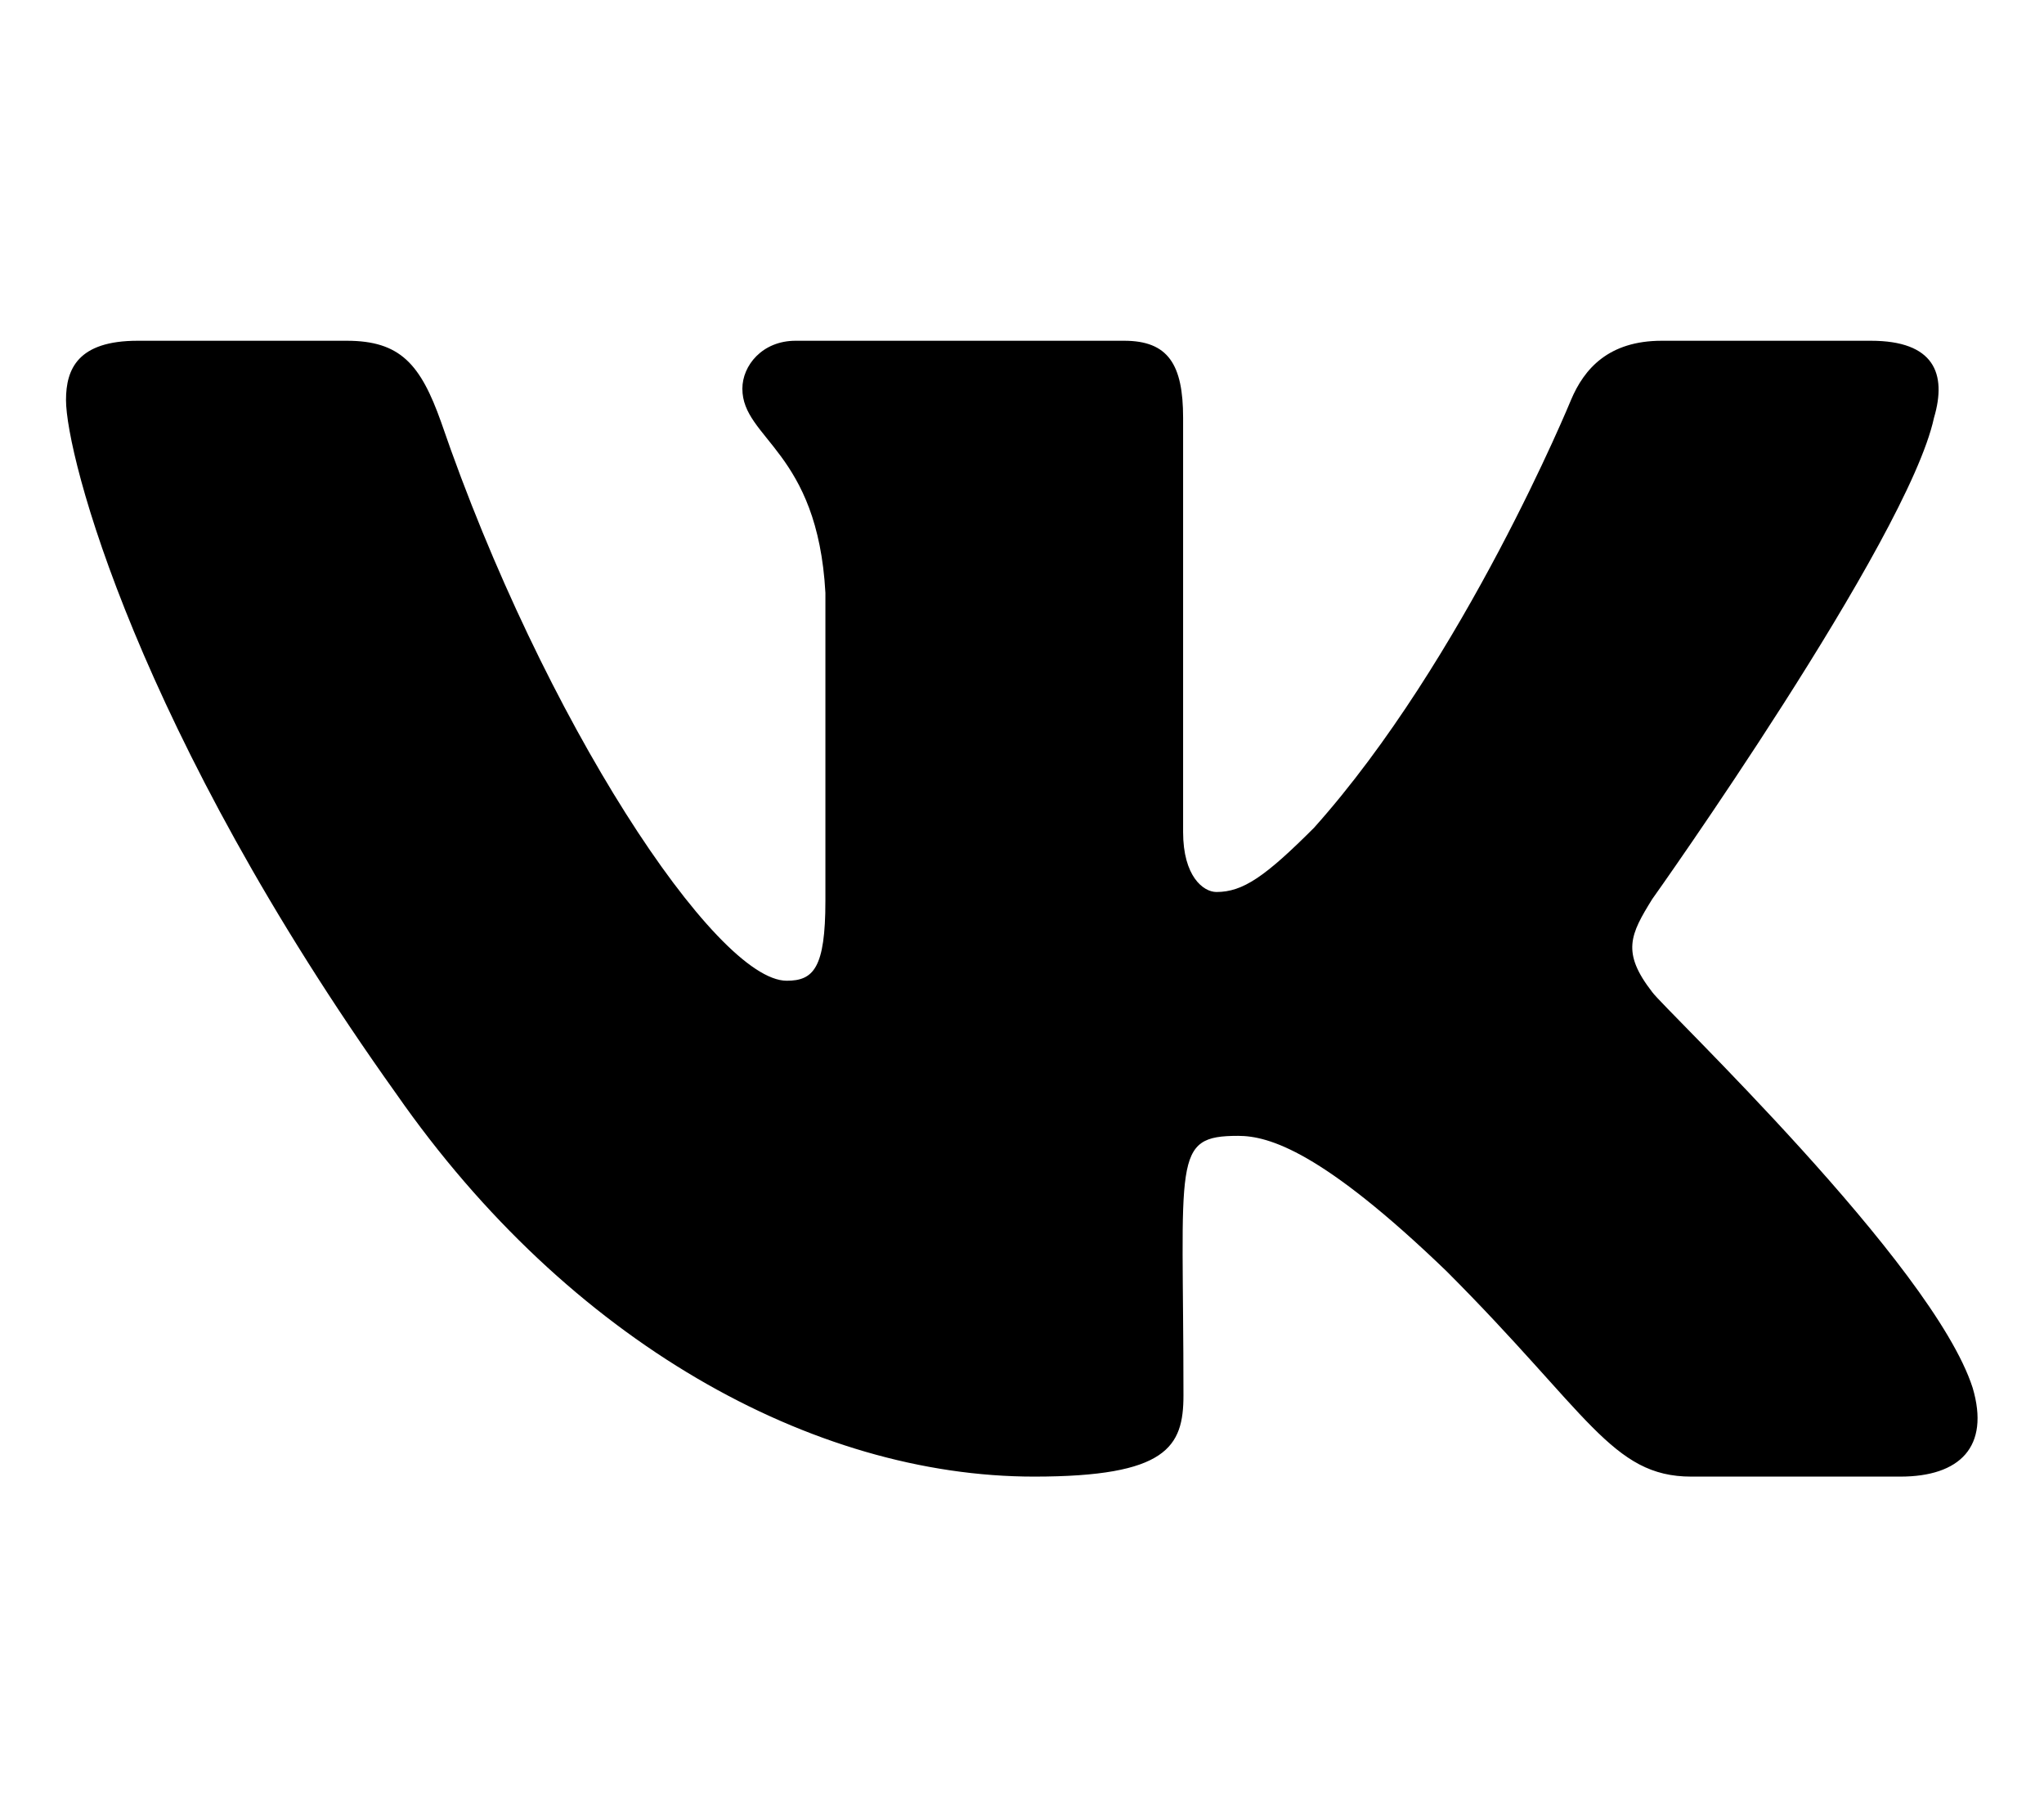
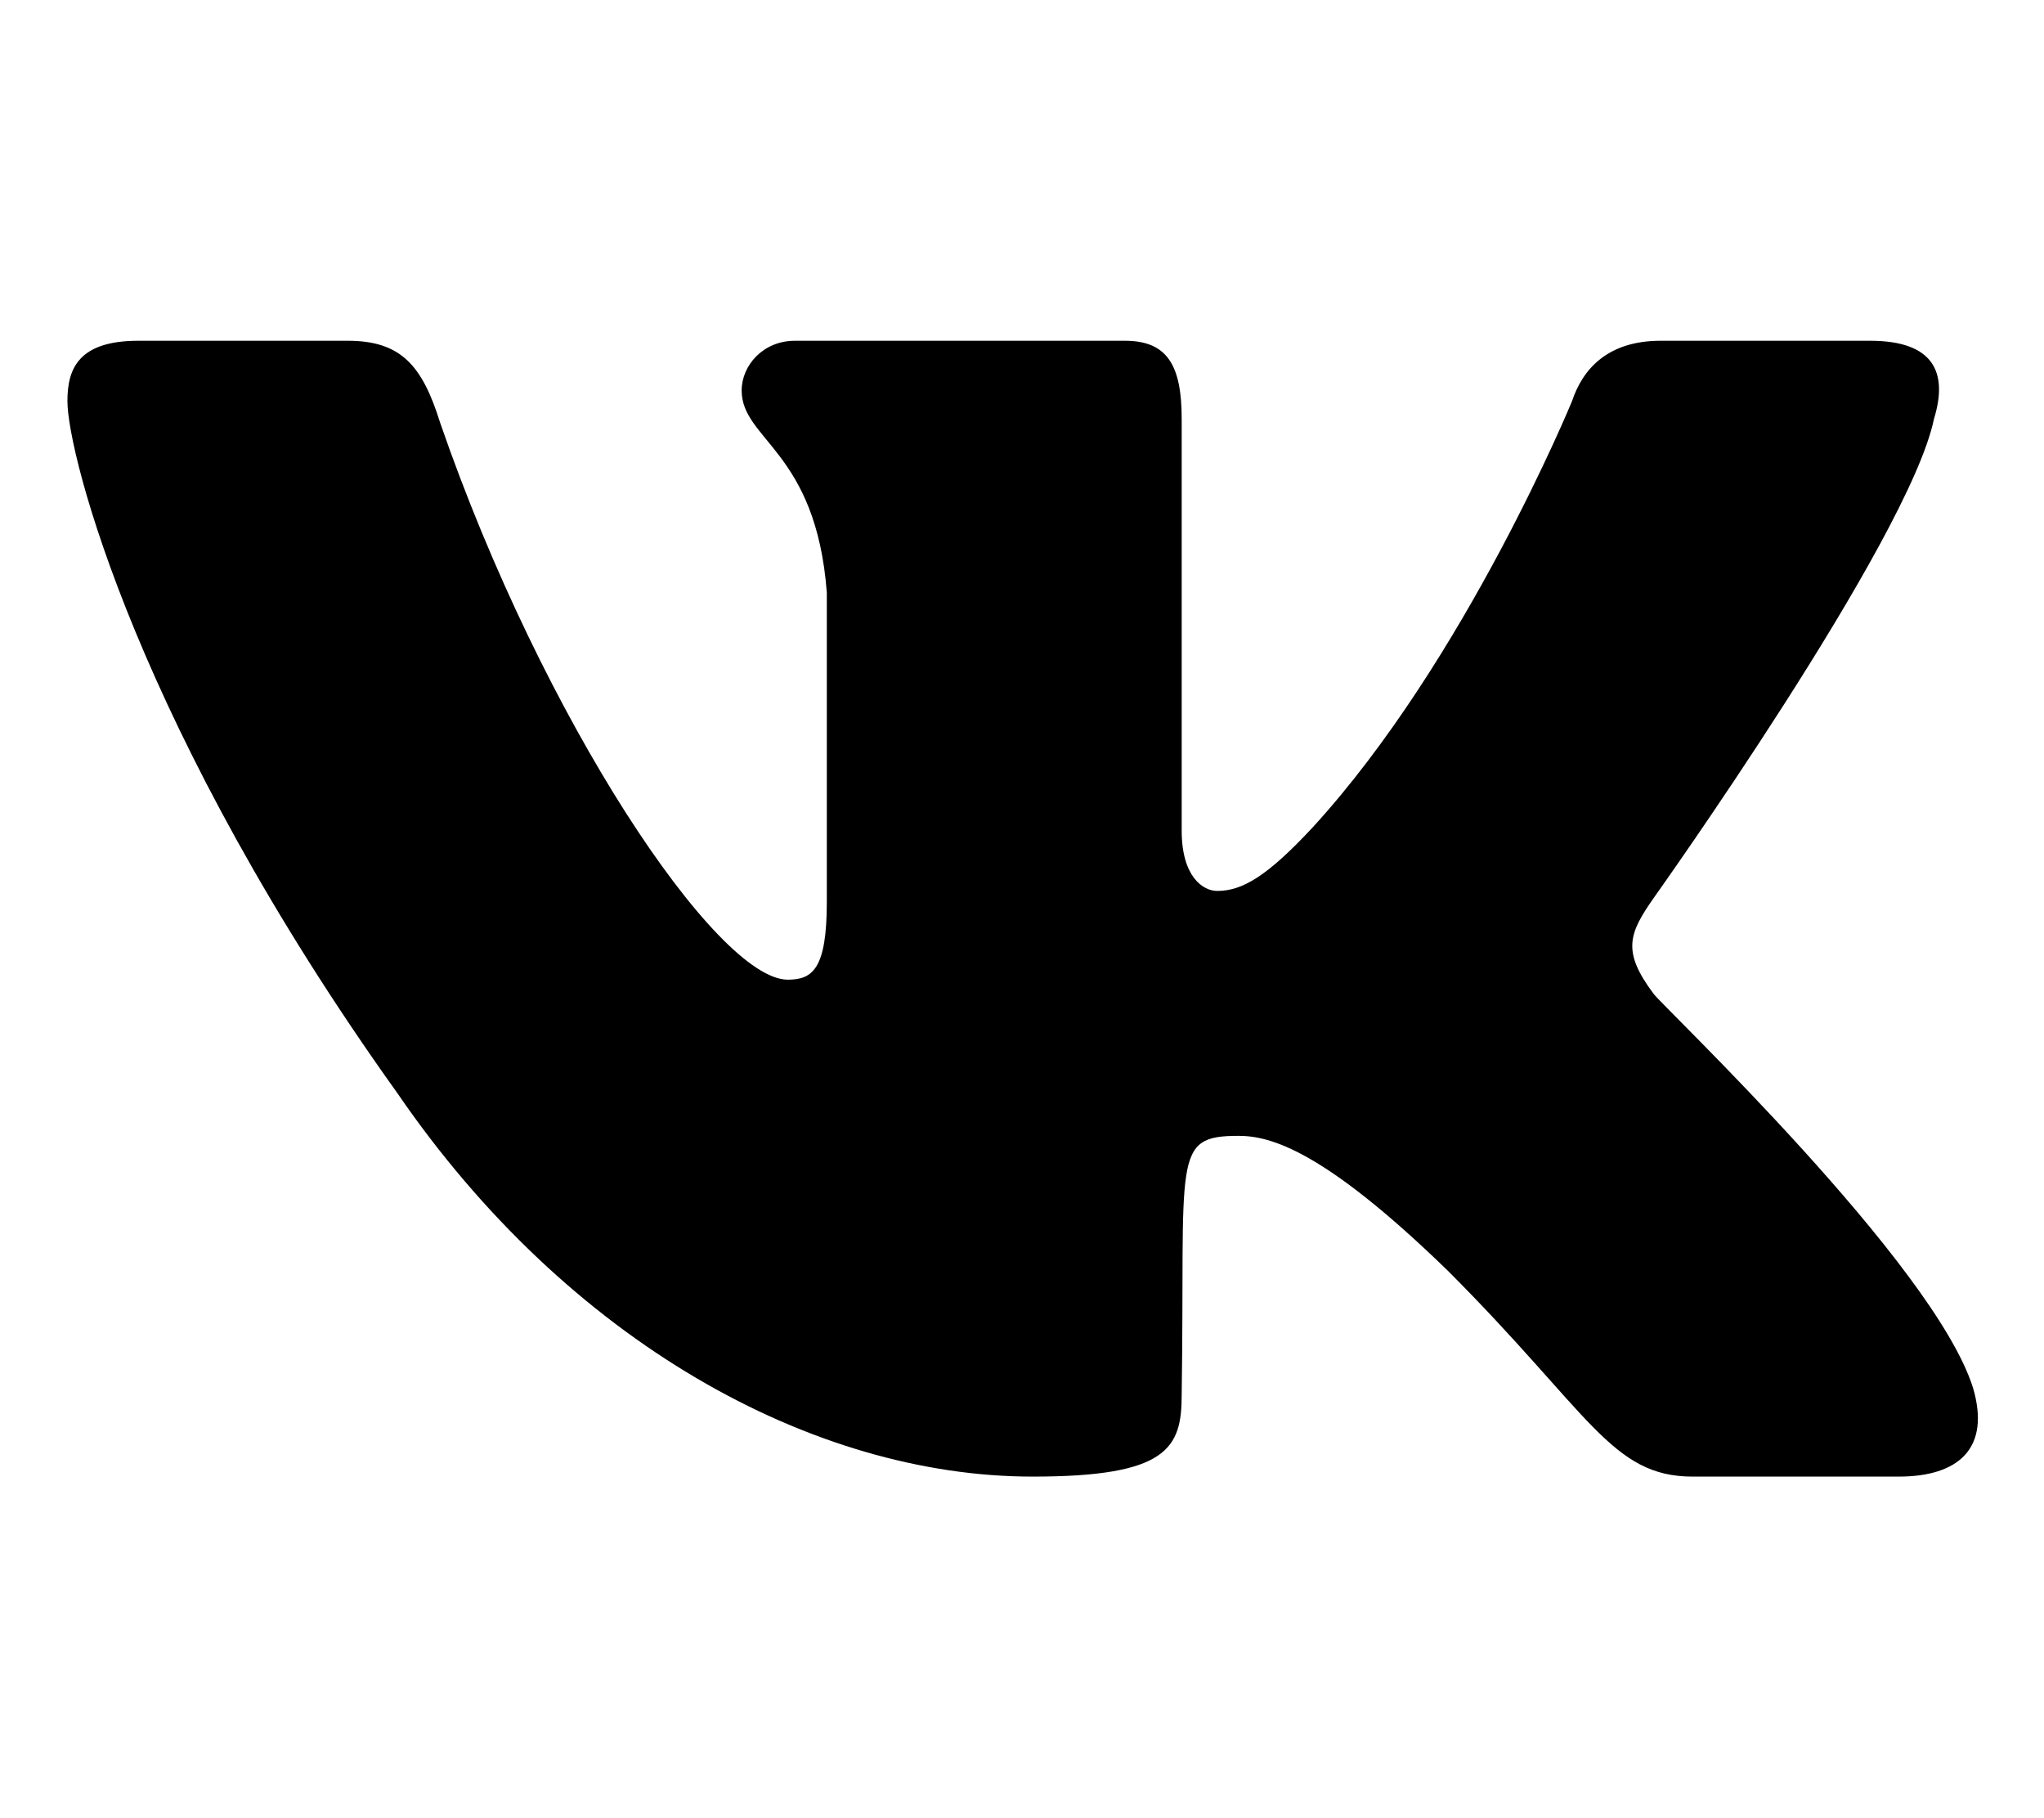
- <svg xmlns="http://www.w3.org/2000/svg" aria-hidden="true" focusable="false" data-prefix="fab" data-icon="vk" class="svg-inline--fa fa-vk fa-w-18" role="img" viewBox="0 0 576 512">
-   <path fill="currentColor" d="M545 117.7c3.7-12.5 0-21.7-17.8-21.7h-58.9c-15 0-21.9 7.9-25.6 16.7 0 0-30 73.1-72.4 120.5-13.7 13.7-20 18.1-27.5 18.1-3.7 0-9.4-4.4-9.4-16.9V117.7c0-15-4.2-21.7-16.6-21.7h-92.6c-9.4 0-15 7-15 13.5 0 14.2 21.2 17.5 23.4 57.5v86.8c0 19-3.4 22.5-10.9 22.5-20 0-68.6-73.4-97.4-157.4-5.8-16.3-11.5-22.9-26.6-22.9H38.8c-16.8 0-20.2 7.9-20.2 16.7 0 15.6 20 93.1 93.1 195.5C160.4 378.1 229 416 291.4 416c37.5 0 42.1-8.4 42.1-22.9 0-66.8-3.4-73.1 15.4-73.1 8.7 0 23.7 4.4 58.7 38.1 40 40 46.6 57.9 69 57.9h58.9c16.8 0 25.3-8.4 20.4-25-11.2-34.9-86.9-106.7-90.3-111.5-8.7-11.2-6.2-16.2 0-26.2.1-.1 72-101.3 79.4-135.6z" />
+ <svg xmlns="http://www.w3.org/2000/svg" aria-hidden="true" class="svg-inline--fa fa-vk fa-w-18" data-icon="vk" data-prefix="fab" viewBox="0 0 576 512">
+   <path fill="currentColor" d="M545 118c4-13 0-22-18-22h-59c-15 0-22 8-25 17 0 0-30 73-73 120-13 14-20 18-27 18-4 0-10-4-10-17V118c0-15-4-22-16-22h-93c-9 0-15 7-15 14 0 14 21 17 24 57v87c0 19-4 22-11 22-20 0-69-73-98-157-5-16-11-23-26-23H39c-17 0-20 8-20 17 0 15 20 93 93 195 48 70 117 108 179 108 38 0 42-8 42-23 1-67-3-73 16-73 9 0 24 4 59 38 40 40 46 58 69 58h58c17 0 26-8 21-25-11-35-87-107-90-111-9-12-7-17 0-27 0 0 72-101 79-135z" />
</svg>
